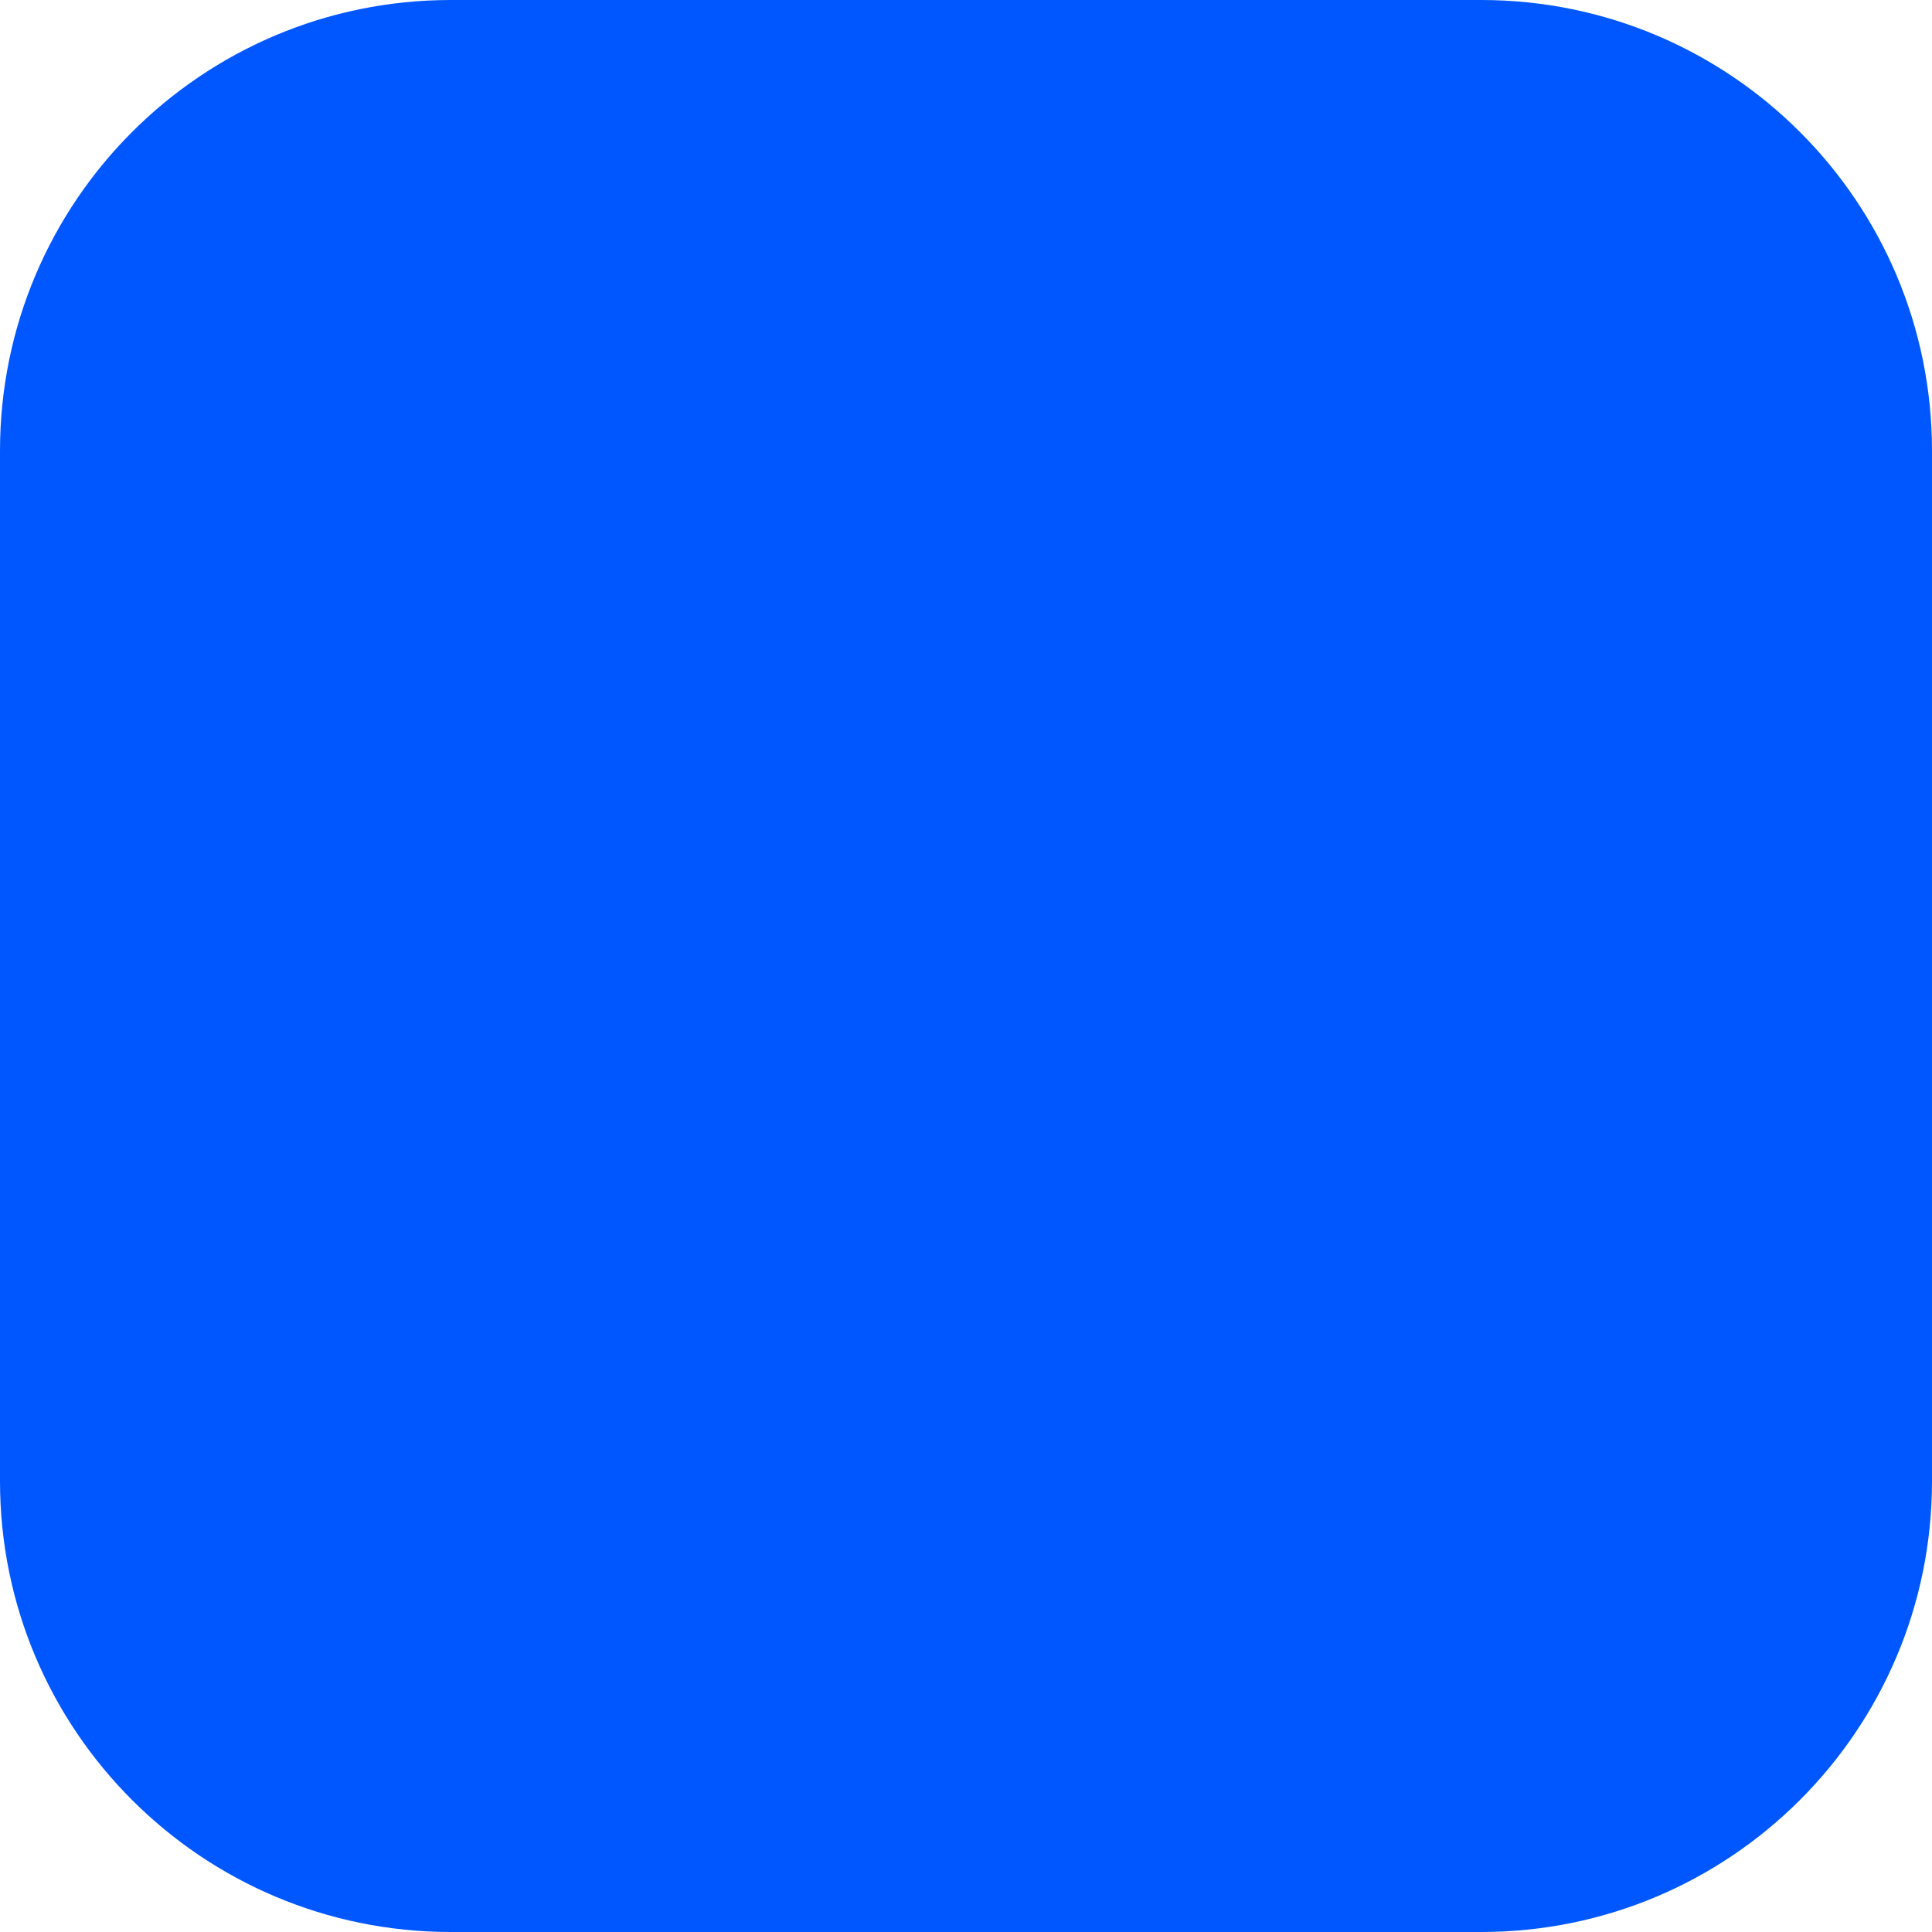
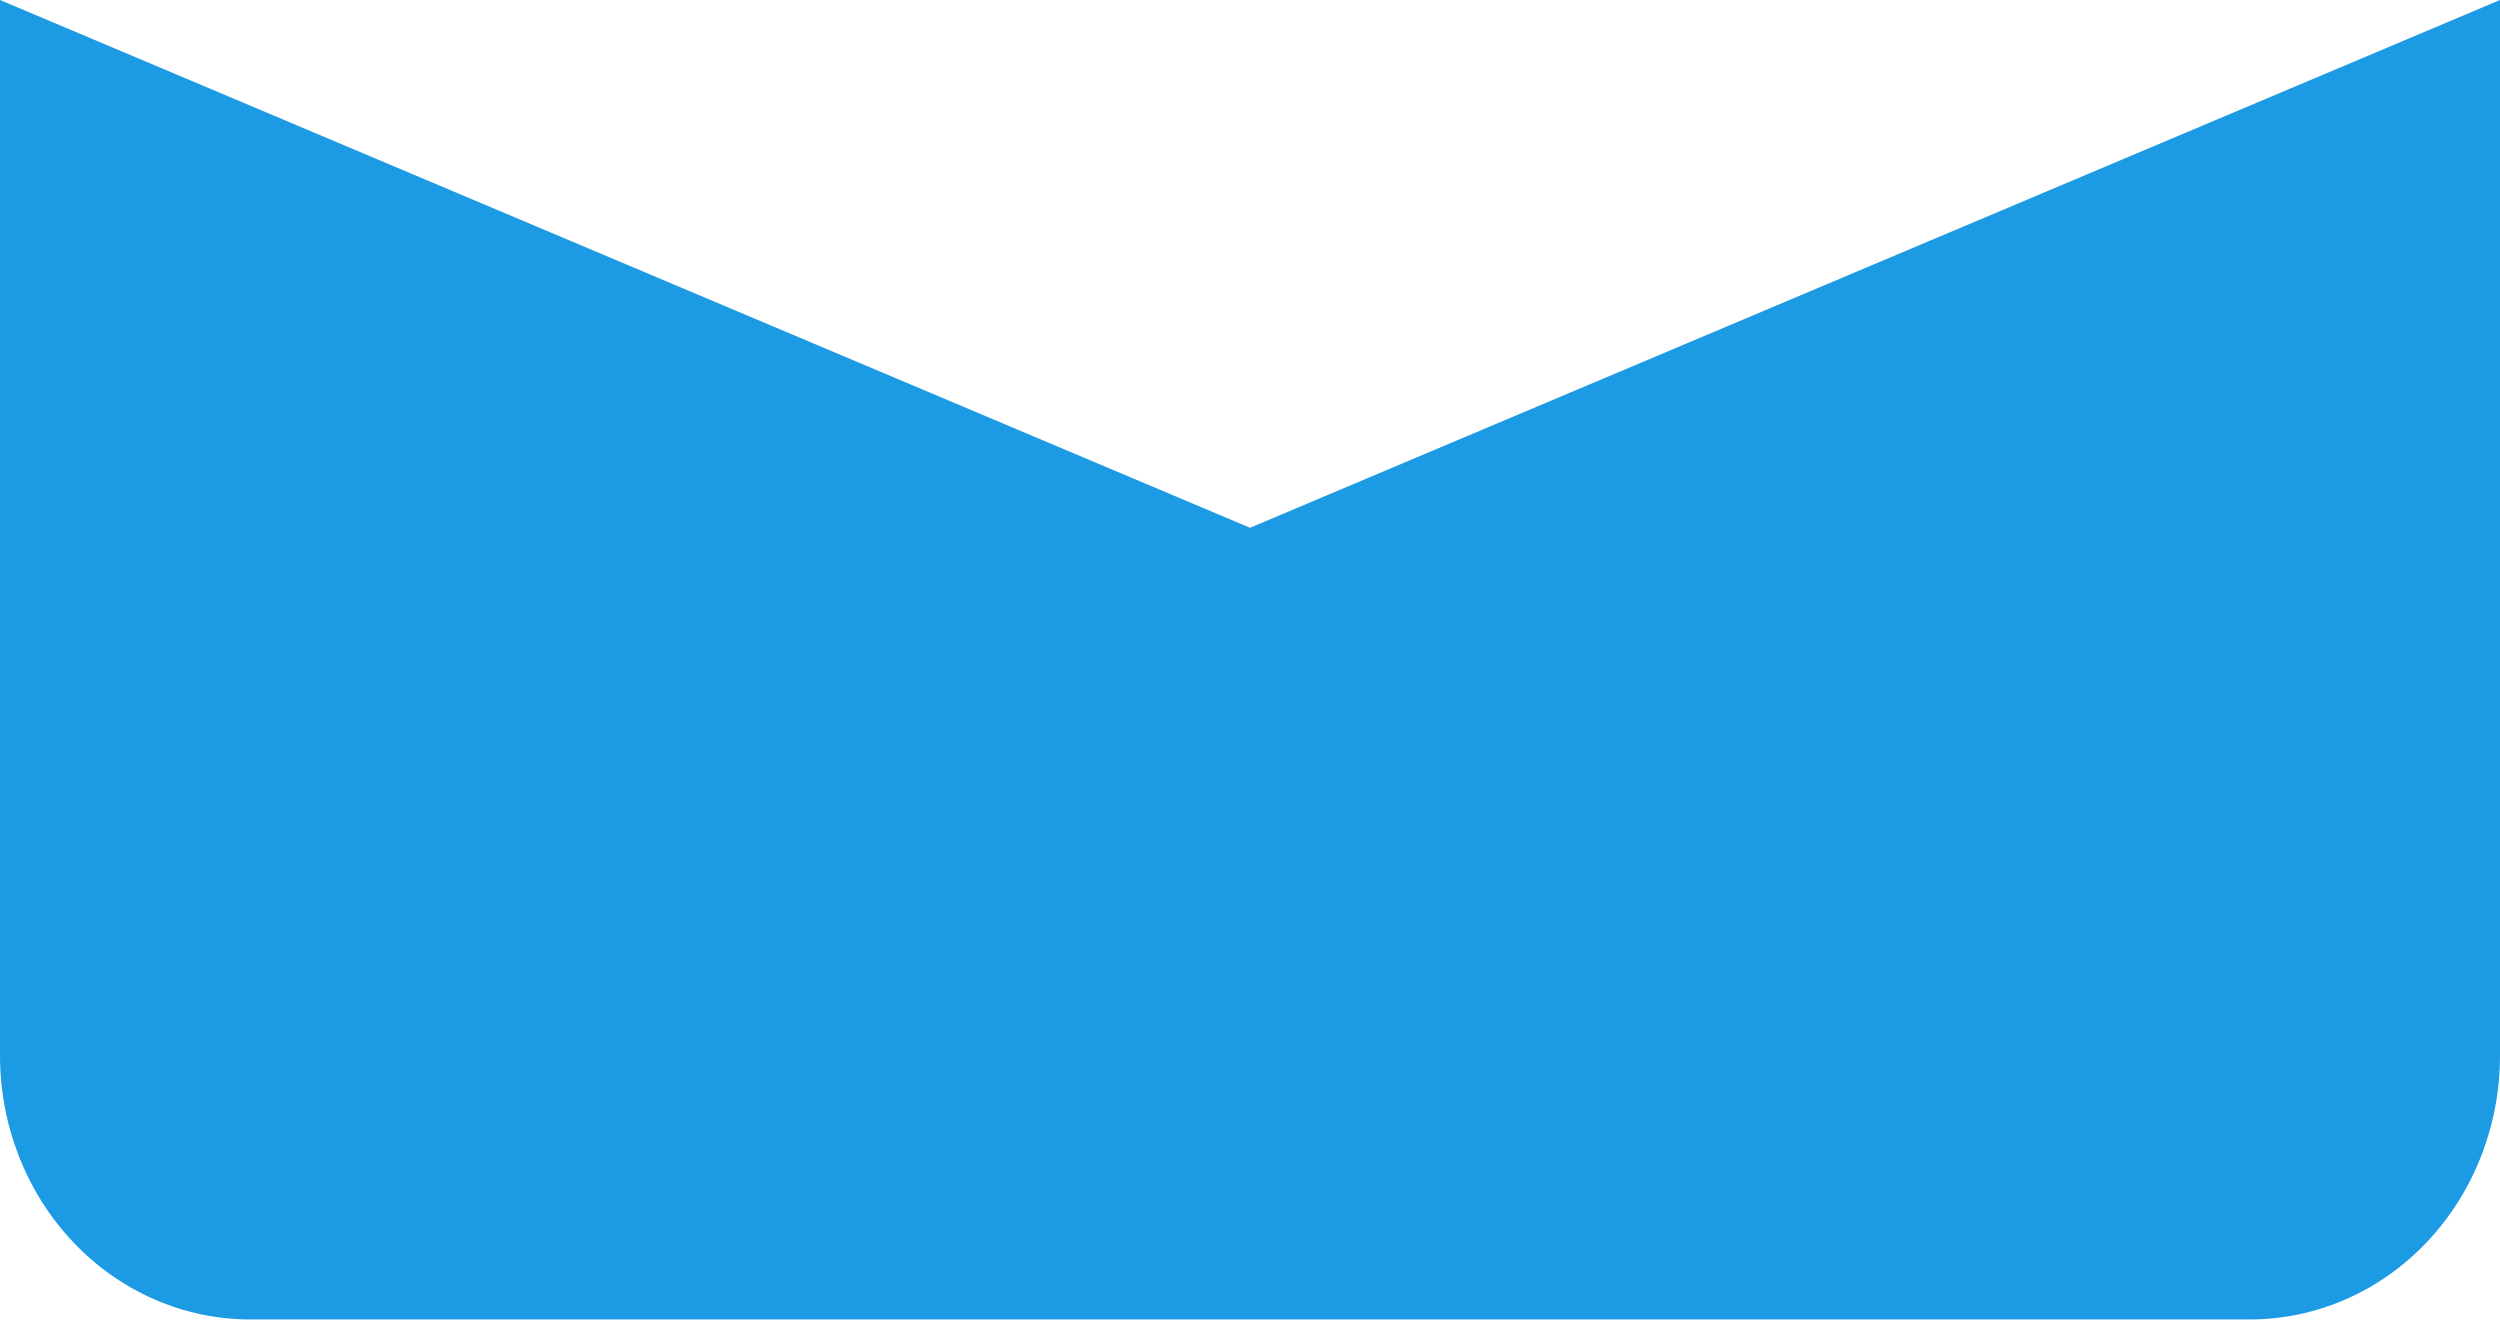
- <svg xmlns="http://www.w3.org/2000/svg" version="1.1" width="20px" height="20px">
-   <g transform="matrix(1 0 0 1 -24 -528 )">
-     <path d="M 0 4.667  C 0 2.089  2.089 0  4.667 0  C 4.667 0  15.333 0  15.333 0  C 17.911 0  20 2.089  20 4.667  C 20 4.667  20 15.333  20 15.333  C 20 17.911  17.911 20  15.333 20  C 15.333 20  4.667 20  4.667 20  C 2.089 20  0 17.911  0 15.333  C 0 15.333  0 4.667  0 4.667  Z " fill-rule="nonzero" fill="#0057ff" stroke="none" transform="matrix(1 0 0 1 24 528 )" />
+ <svg xmlns="http://www.w3.org/2000/svg" version="1.1" width="36px" height="19px">
+   <g transform="matrix(1 0 0 1 -66 -581 )">
+     <path d="M 18 7.6  L 0 0  C 0 0  0 15.2  0 15.2  C 0 16.208  0.379 17.174  1.054 17.887  C 1.73 18.6  2.645 19  3.6 19  C 3.6 19  32.4 19  32.4 19  C 33.355 19  34.27 18.6  34.946 17.887  C 35.621 17.174  36 16.208  36 15.2  C 36 15.2  36 0  36 0  L 18 7.6  Z " fill-rule="nonzero" fill="#1d9ae4" stroke="none" transform="matrix(1 0 0 1 66 581 )" />
  </g>
</svg>
